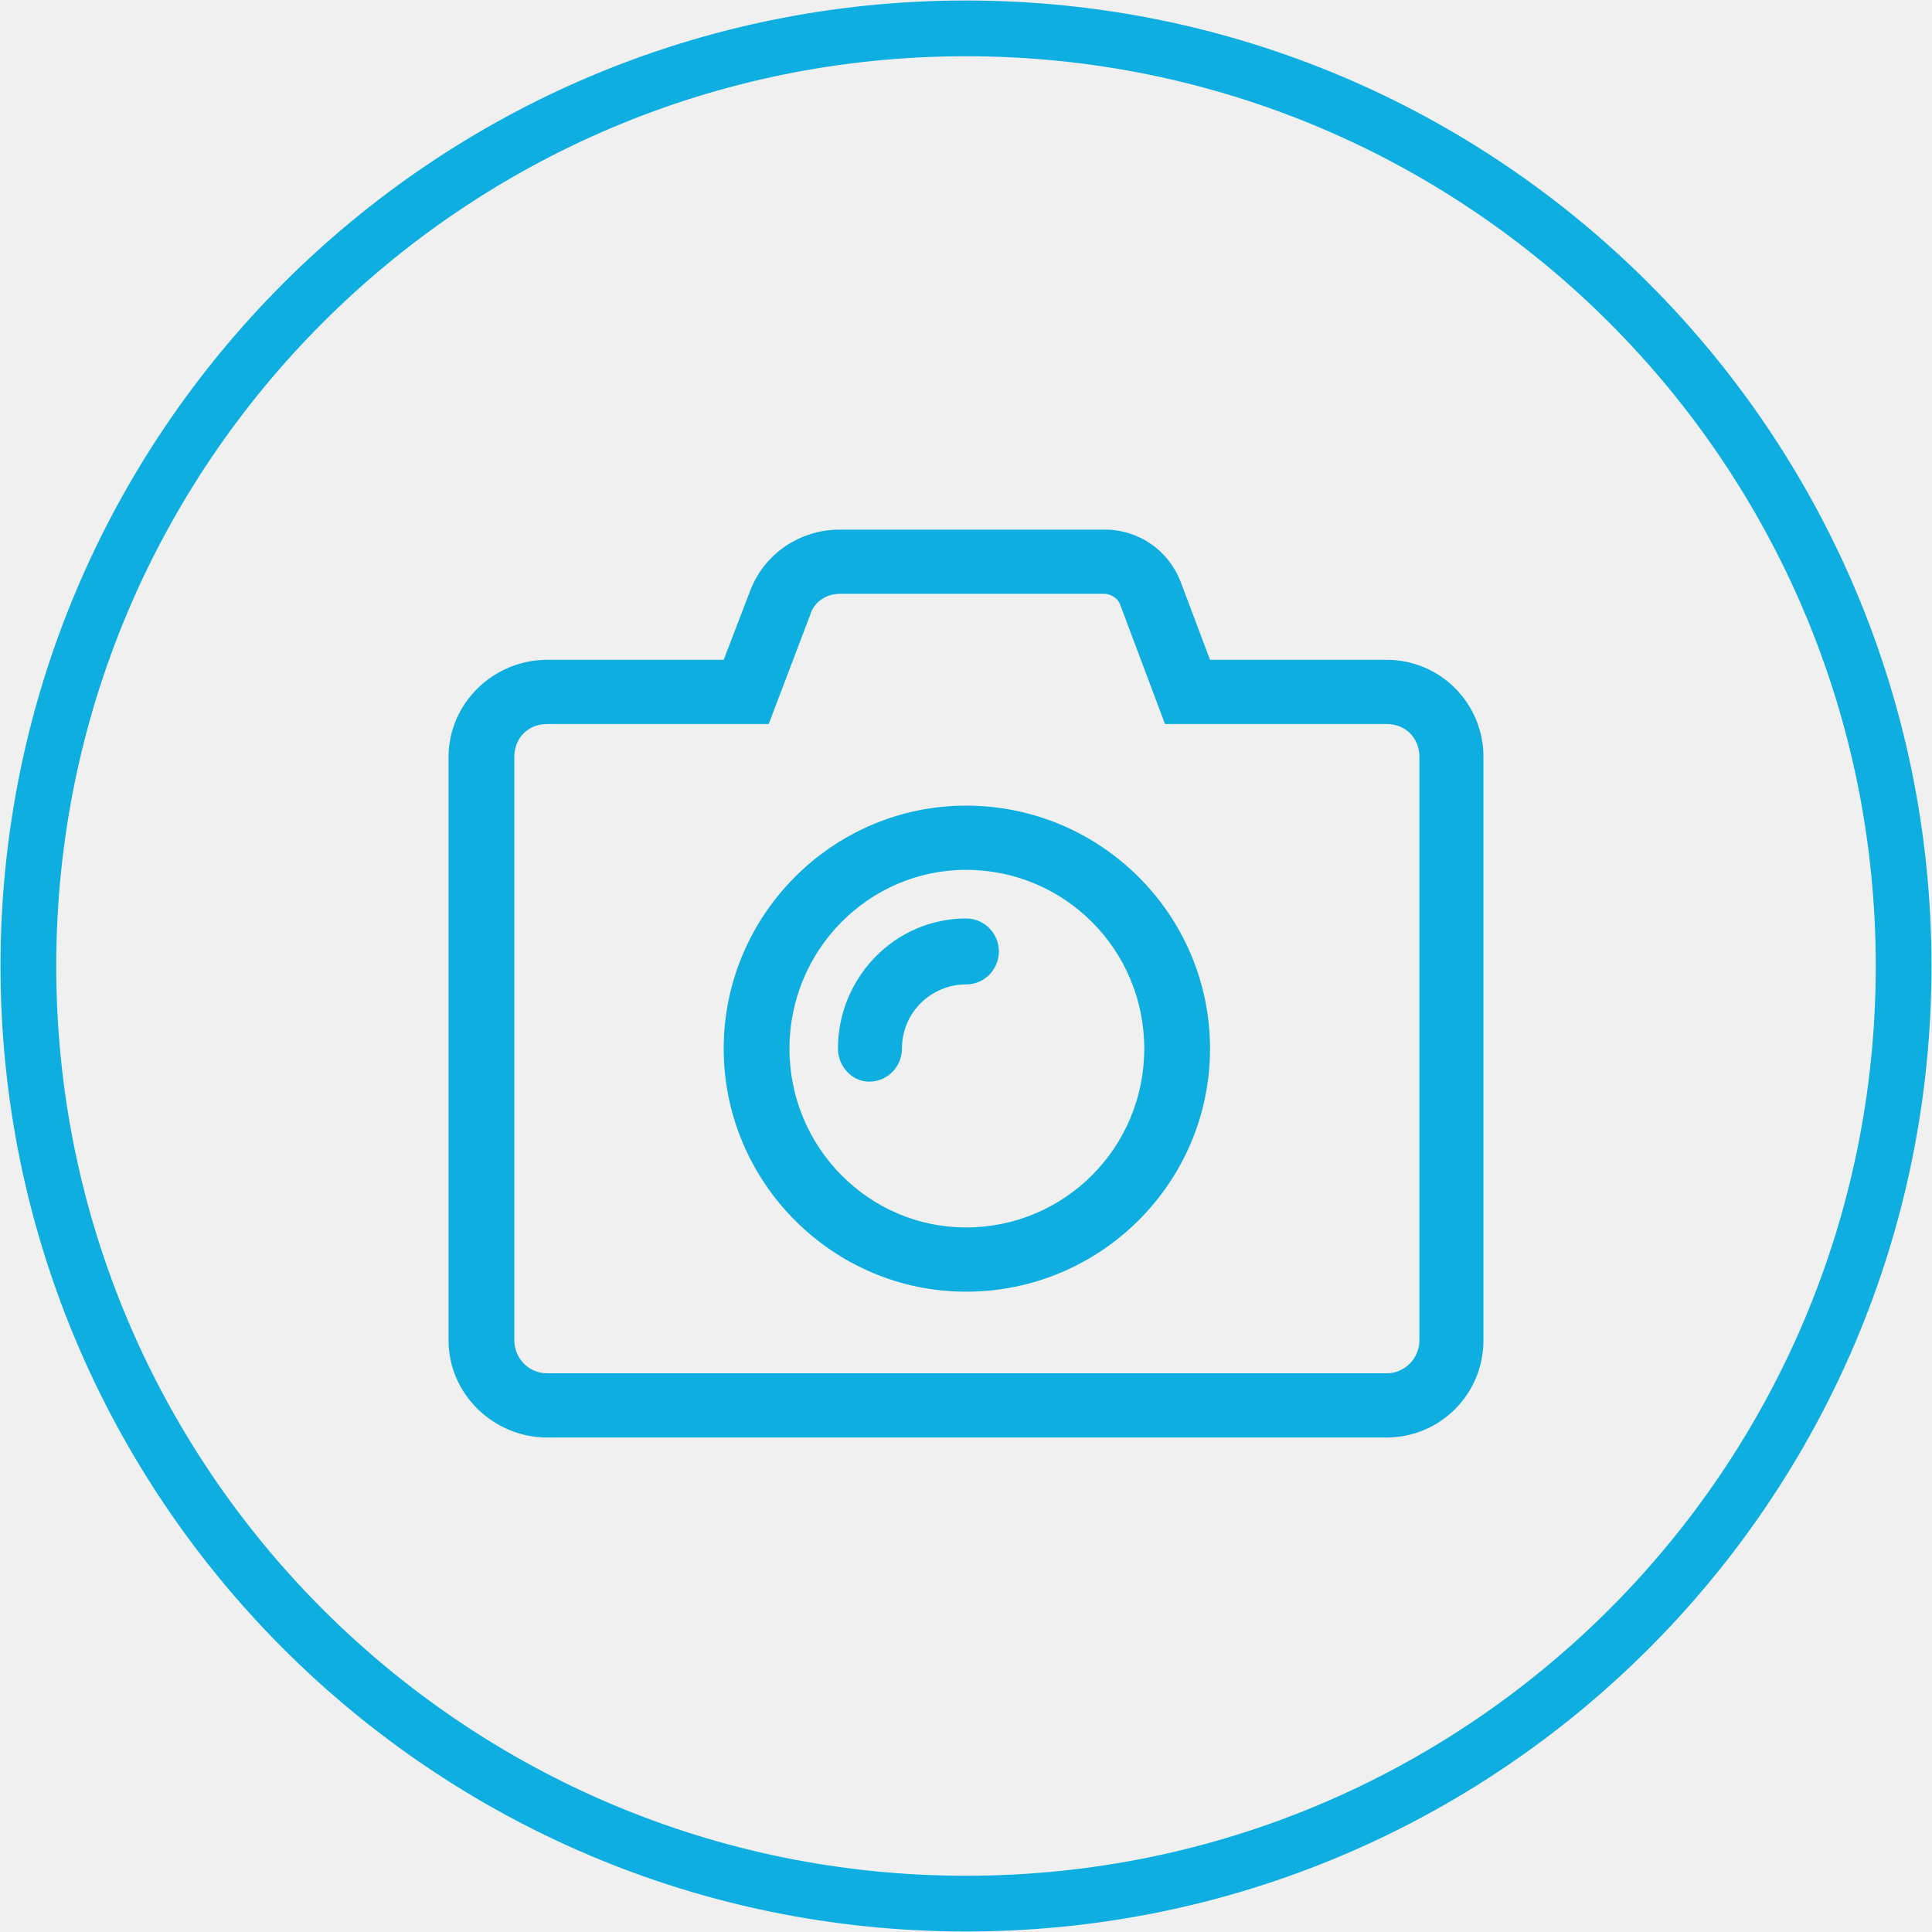
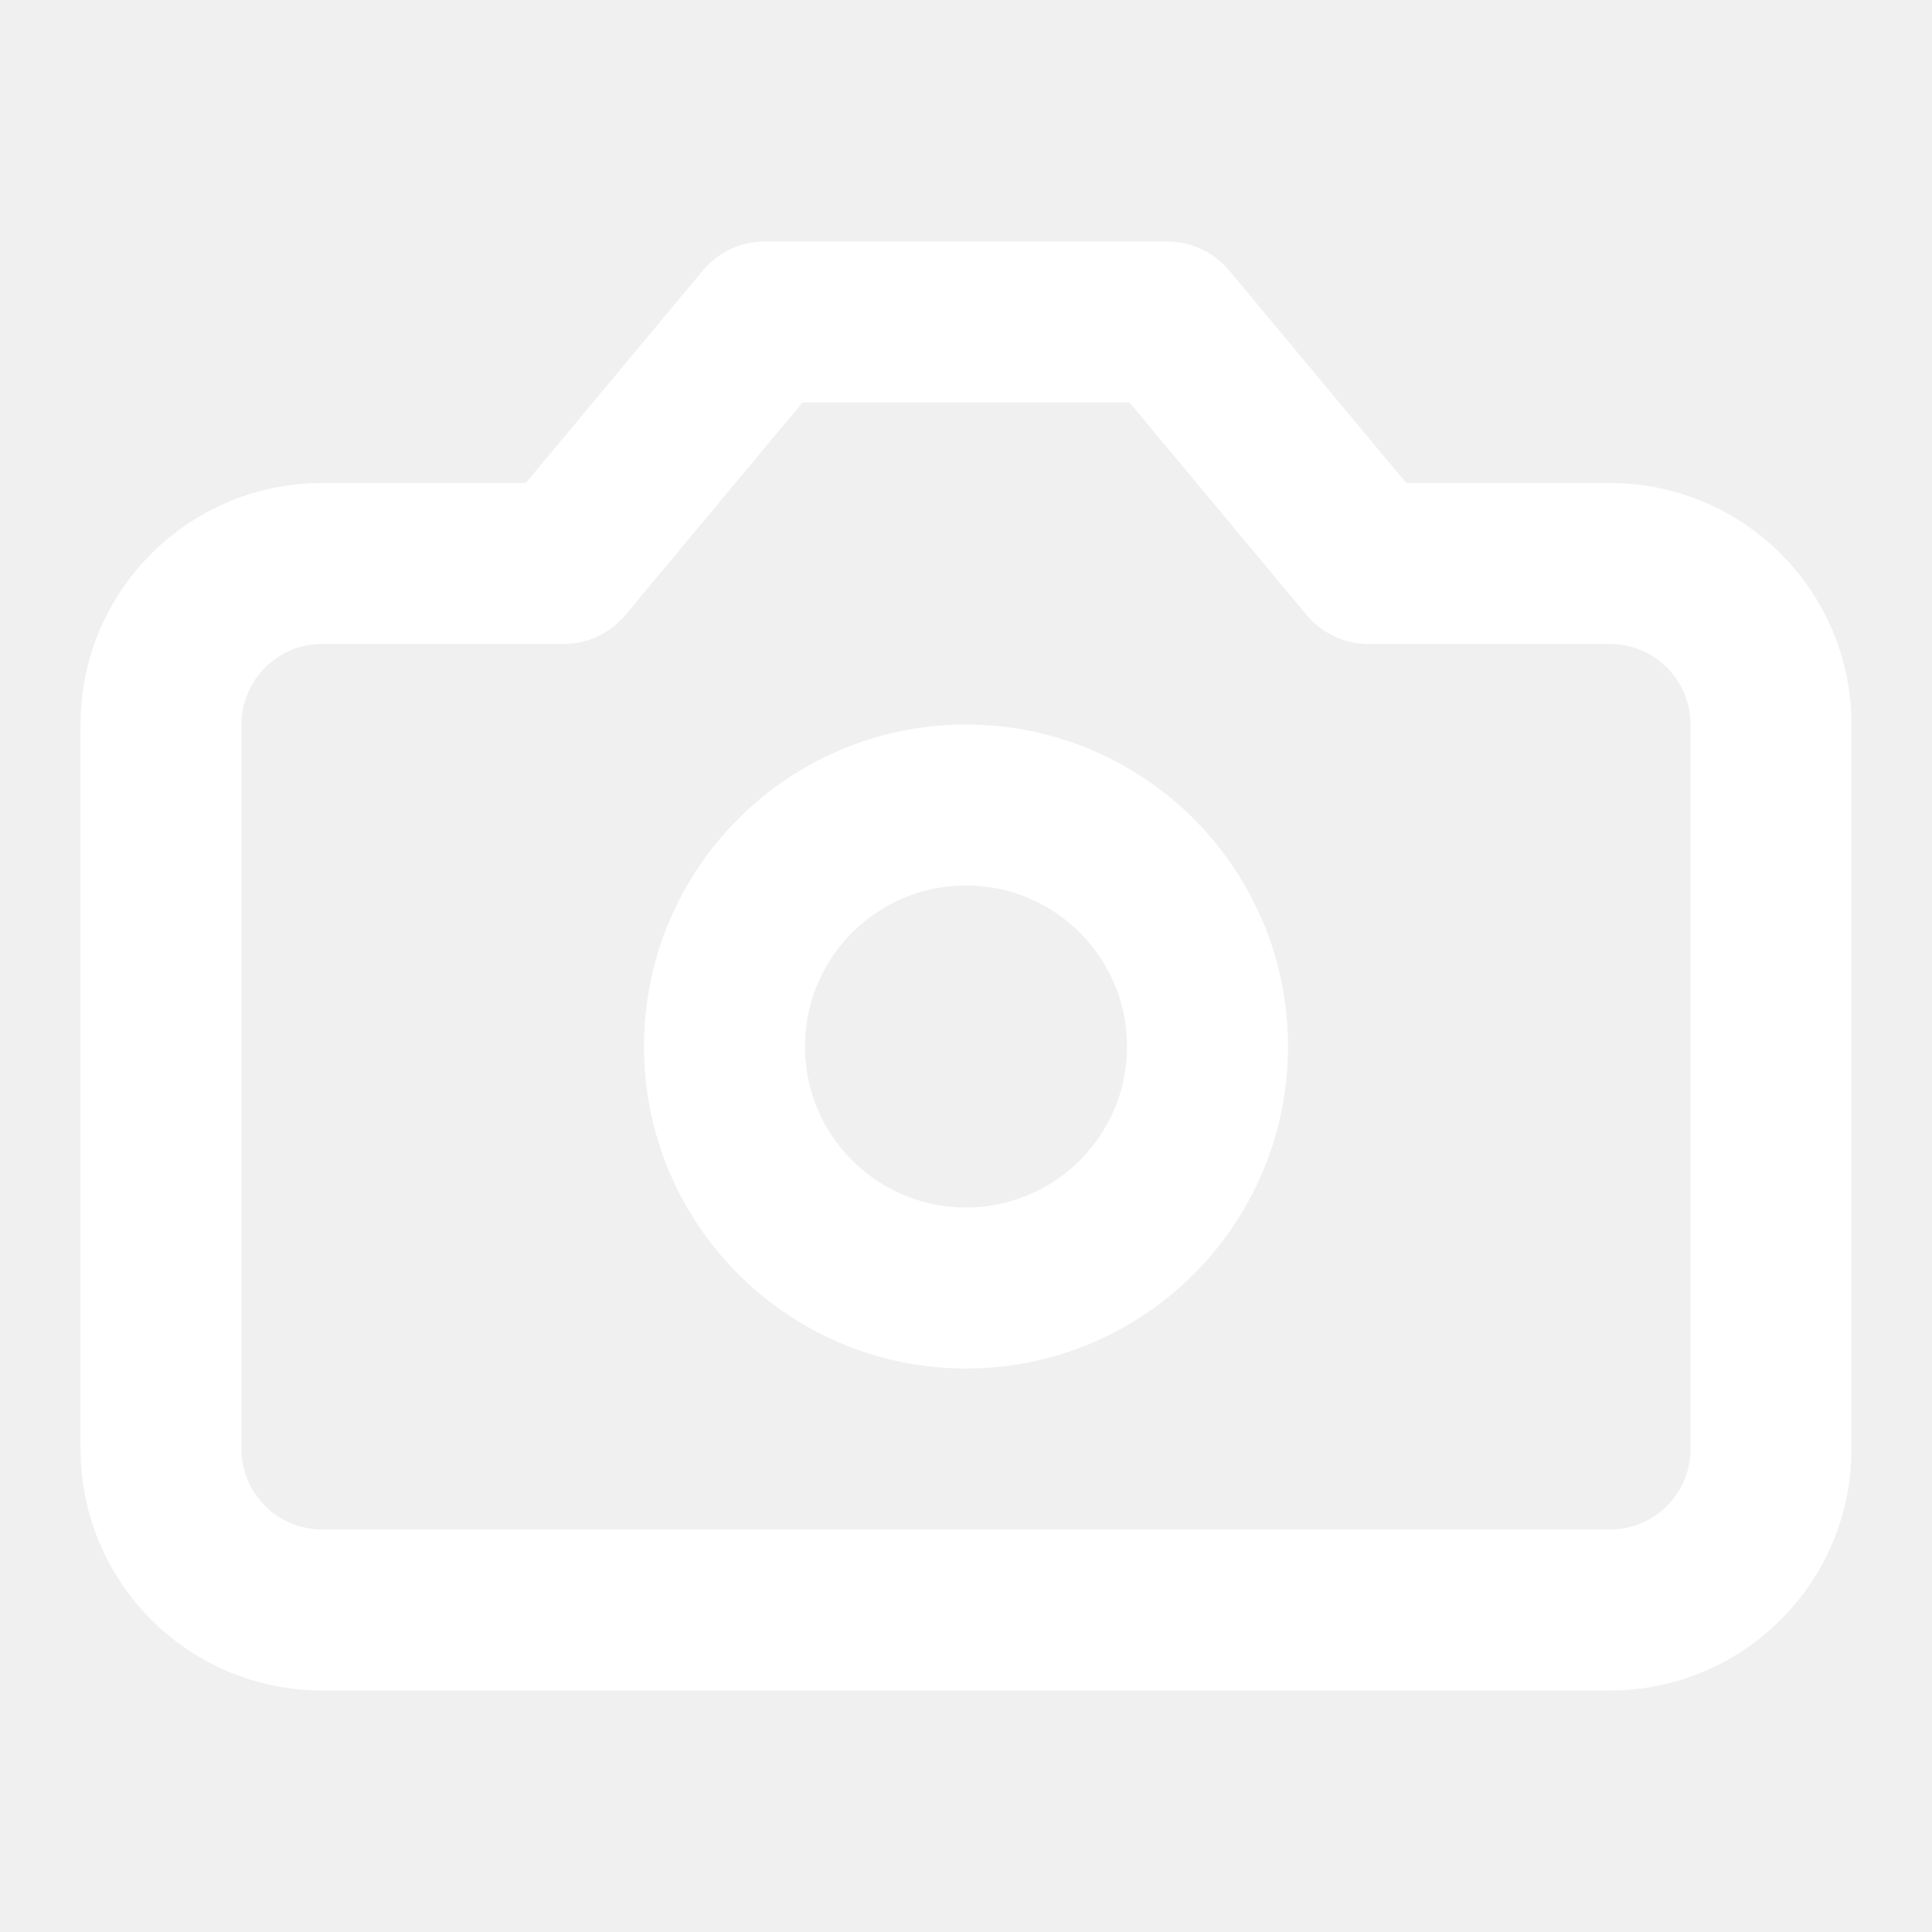
- <svg xmlns="http://www.w3.org/2000/svg" width="715" height="715" xml:space="preserve" overflow="hidden">
-   <g transform="translate(-2730 -1662)">
-     <path d="M2740.5 2019.5C2740.5 1827.86 2895.86 1672.5 3087.5 1672.5 3279.14 1672.5 3434.5 1827.86 3434.5 2019.5 3434.5 2211.14 3279.14 2366.5 3087.5 2366.5 2895.86 2366.5 2740.5 2211.14 2740.5 2019.5Z" stroke="#0EAFE0" stroke-width="20.625" stroke-miterlimit="8" fill="none" fill-rule="evenodd" />
-     <path d="M3138.74 1858 3138.74 1858 3040.75 1858C3026.02 1858 3012.57 1866.99 3007.44 1881.13L2997.83 1906.18 2932.51 1906.18C2912.65 1906.18 2896 1922.24 2896 1942.16L2896 2158.02C2896 2177.94 2912.65 2194 2932.51 2194L3243.13 2194C3262.99 2194 3279 2177.94 3279 2158.02L3279 1942.16C3279 1922.24 3262.99 1906.18 3243.13 1906.18L3177.81 1906.18 3166.92 1877.27C3162.43 1865.71 3151.55 1858 3138.74 1858ZM3138.74 1881.77 3138.74 1881.77C3141.3 1881.77 3143.86 1883.7 3144.5 1885.63L3161.15 1929.95 3243.13 1929.95C3250.18 1929.95 3255.3 1935.09 3255.3 1942.16L3255.3 2158.02C3255.3 2164.45 3250.18 2170.23 3243.13 2170.23L2932.51 2170.23C2925.46 2170.23 2920.34 2164.45 2920.34 2158.02L2920.34 1942.16C2920.34 1935.09 2925.46 1929.95 2932.51 1929.95L3014.49 1929.95 3029.86 1889.48C3031.14 1884.98 3035.62 1881.77 3040.75 1881.77L3138.74 1881.77ZM3063.8 2050.09 3063.8 2050.09C3063.8 2036.6 3074.69 2026.32 3087.5 2026.32 3094.55 2026.32 3099.67 2020.54 3099.67 2014.11 3099.67 2007.69 3094.55 2001.91 3087.5 2001.91 3061.24 2001.91 3040.11 2023.75 3040.11 2050.09 3040.11 2056.52 3045.23 2062.3 3051.63 2062.3 3058.68 2062.3 3063.8 2056.52 3063.8 2050.09ZM3087.5 1983.92 3087.5 1983.92C3051.63 1983.92 3022.17 2013.47 3022.17 2050.09 3022.17 2086.71 3051.63 2116.26 3087.5 2116.26 3124.01 2116.26 3153.47 2086.71 3153.47 2050.09 3153.47 2013.47 3124.01 1983.92 3087.5 1983.92ZM3087.5 2140.03 3087.5 2140.03C3038.18 2140.03 2997.83 2099.56 2997.83 2050.09 2997.83 2000.62 3038.18 1960.15 3087.5 1960.15 3137.46 1960.15 3177.81 2000.62 3177.81 2050.09 3177.81 2099.56 3137.46 2140.03 3087.5 2140.03Z" fill="#0EAFE0" fill-rule="evenodd" />
-   </g>
+ <svg xmlns="http://www.w3.org/2000/svg" width="24" height="24" viewBox="0 0 24 24" fill="none" stroke="#FFFFFF" stroke-width="2" stroke-linecap="round" stroke-linejoin="round">
+   <path d="M14.5 4h-5L7 7H4a2 2 0 0 0-2 2v9a2 2 0 0 0 2 2h16a2 2 0 0 0 2-2V9a2 2 0 0 0-2-2h-3l-2.5-3Z" />
+   <circle cx="12" cy="13" r="3" />
</svg>
